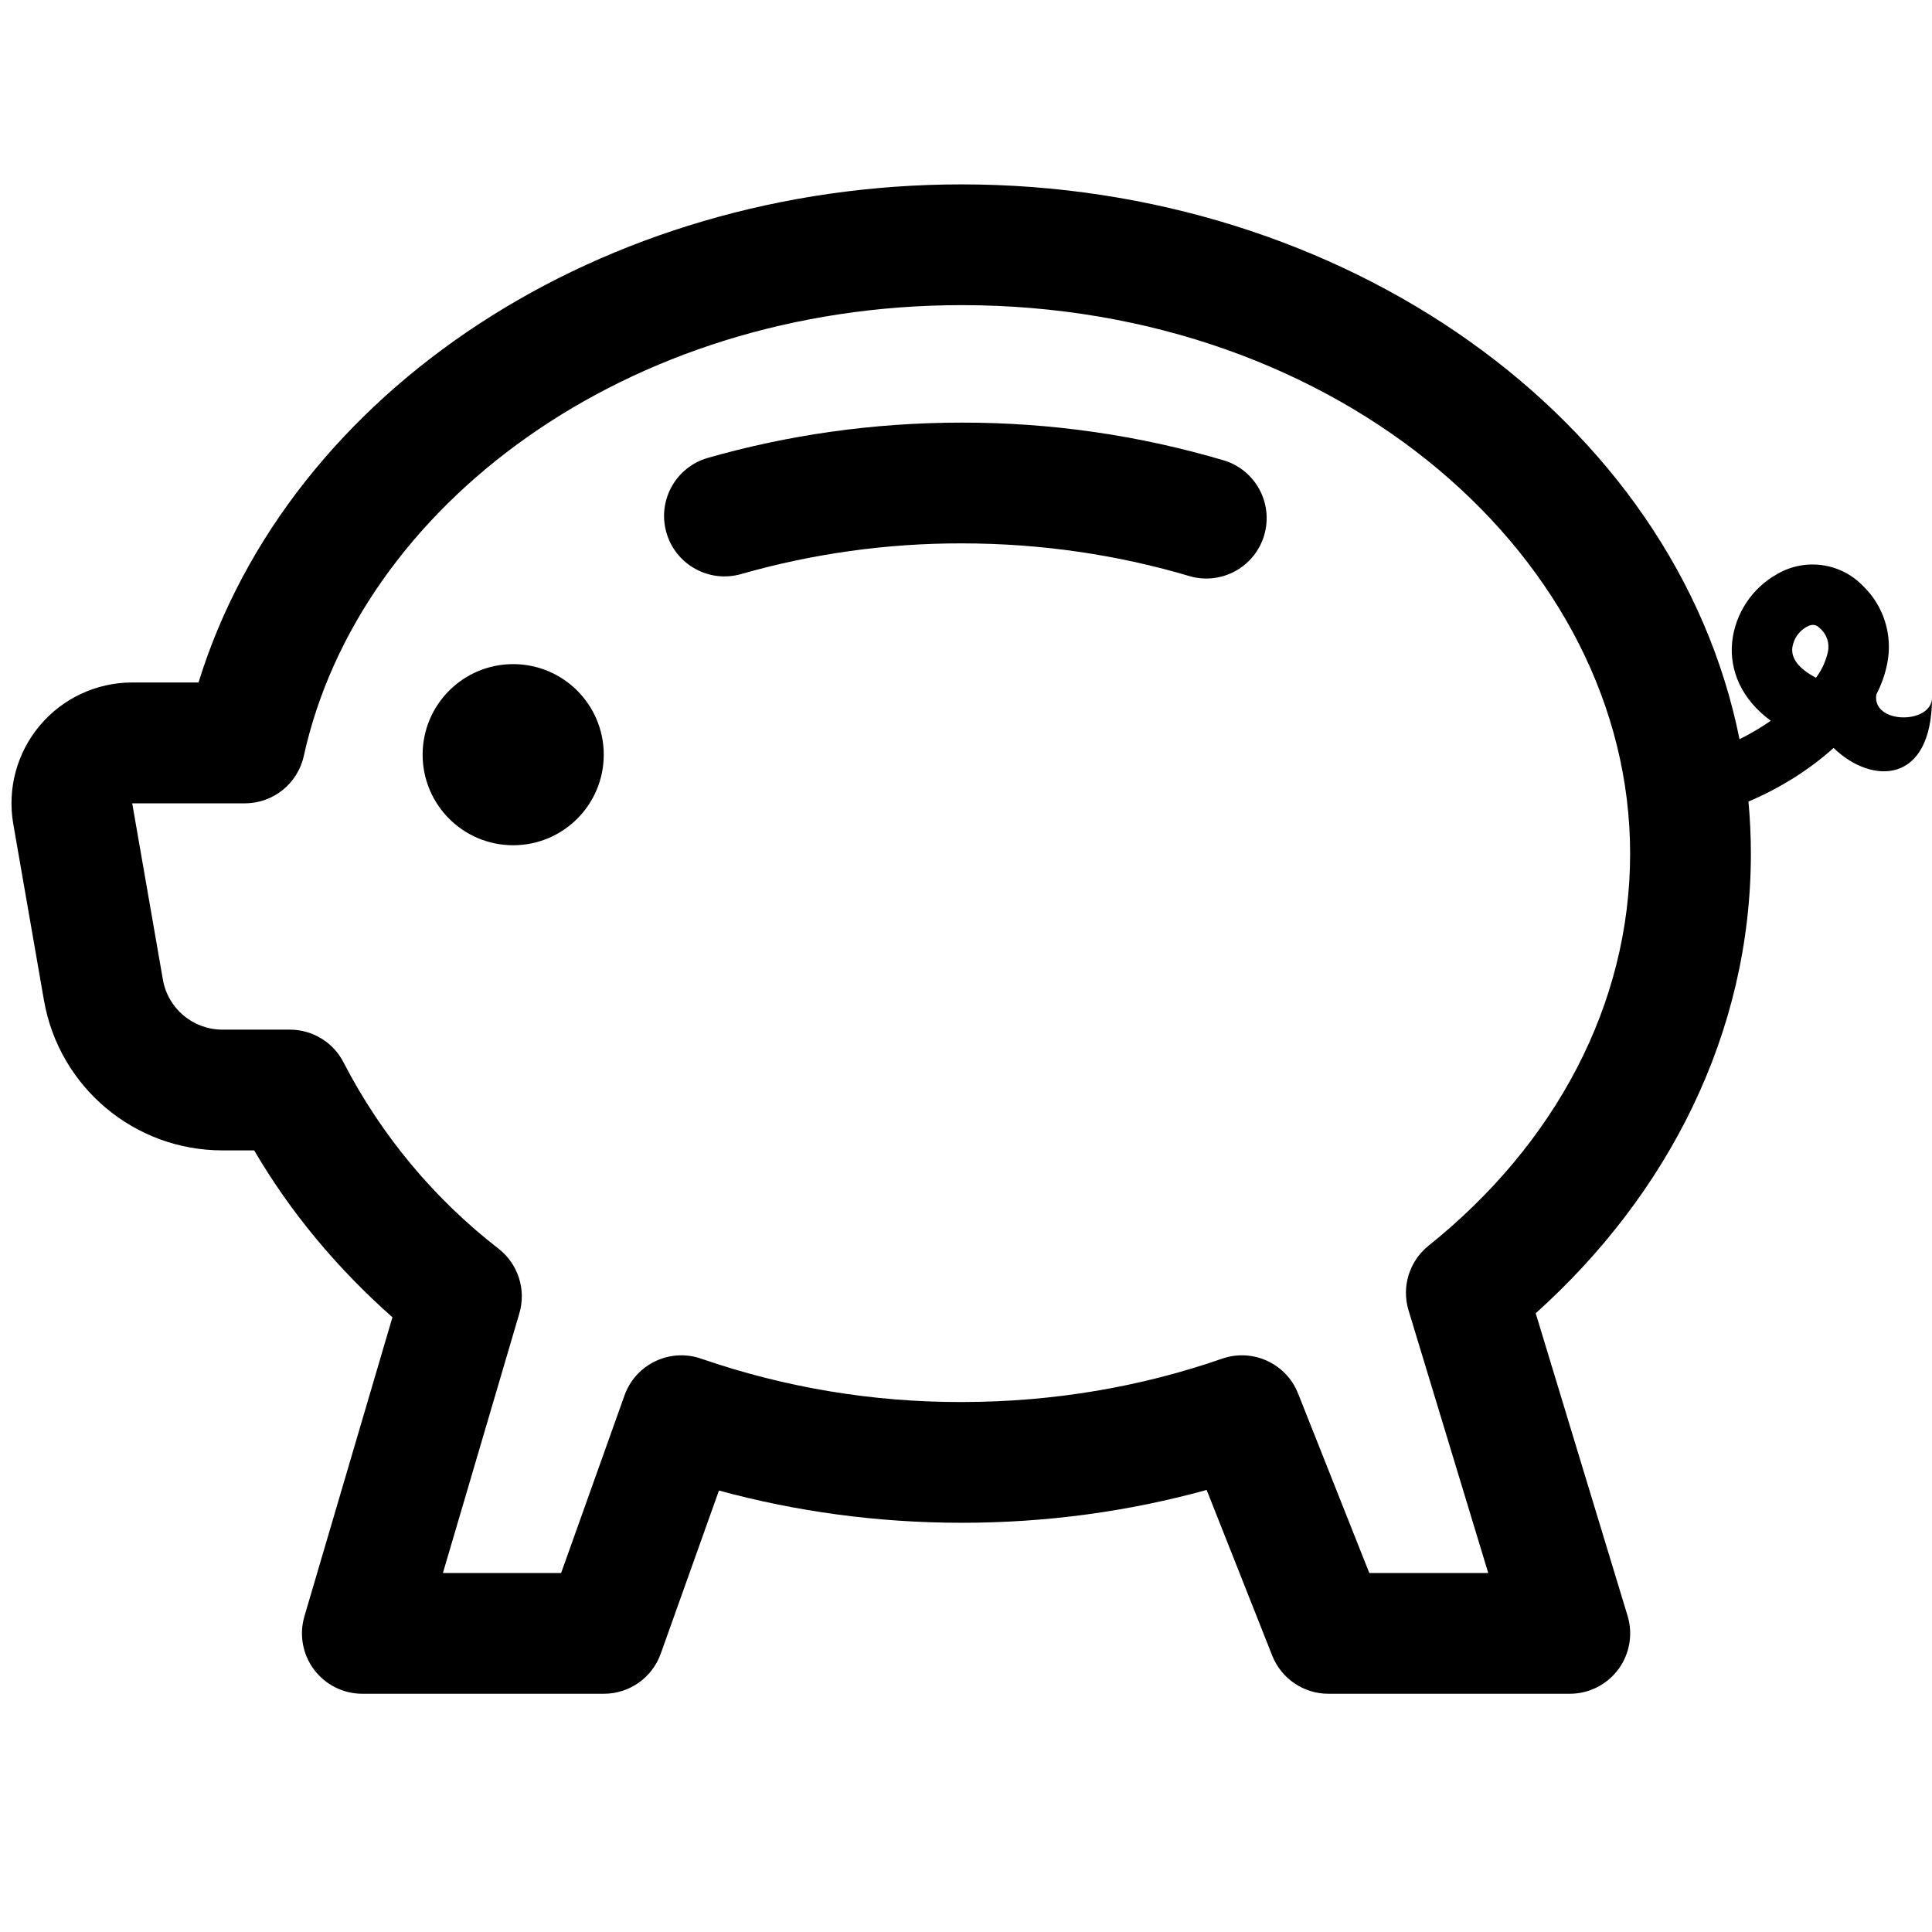
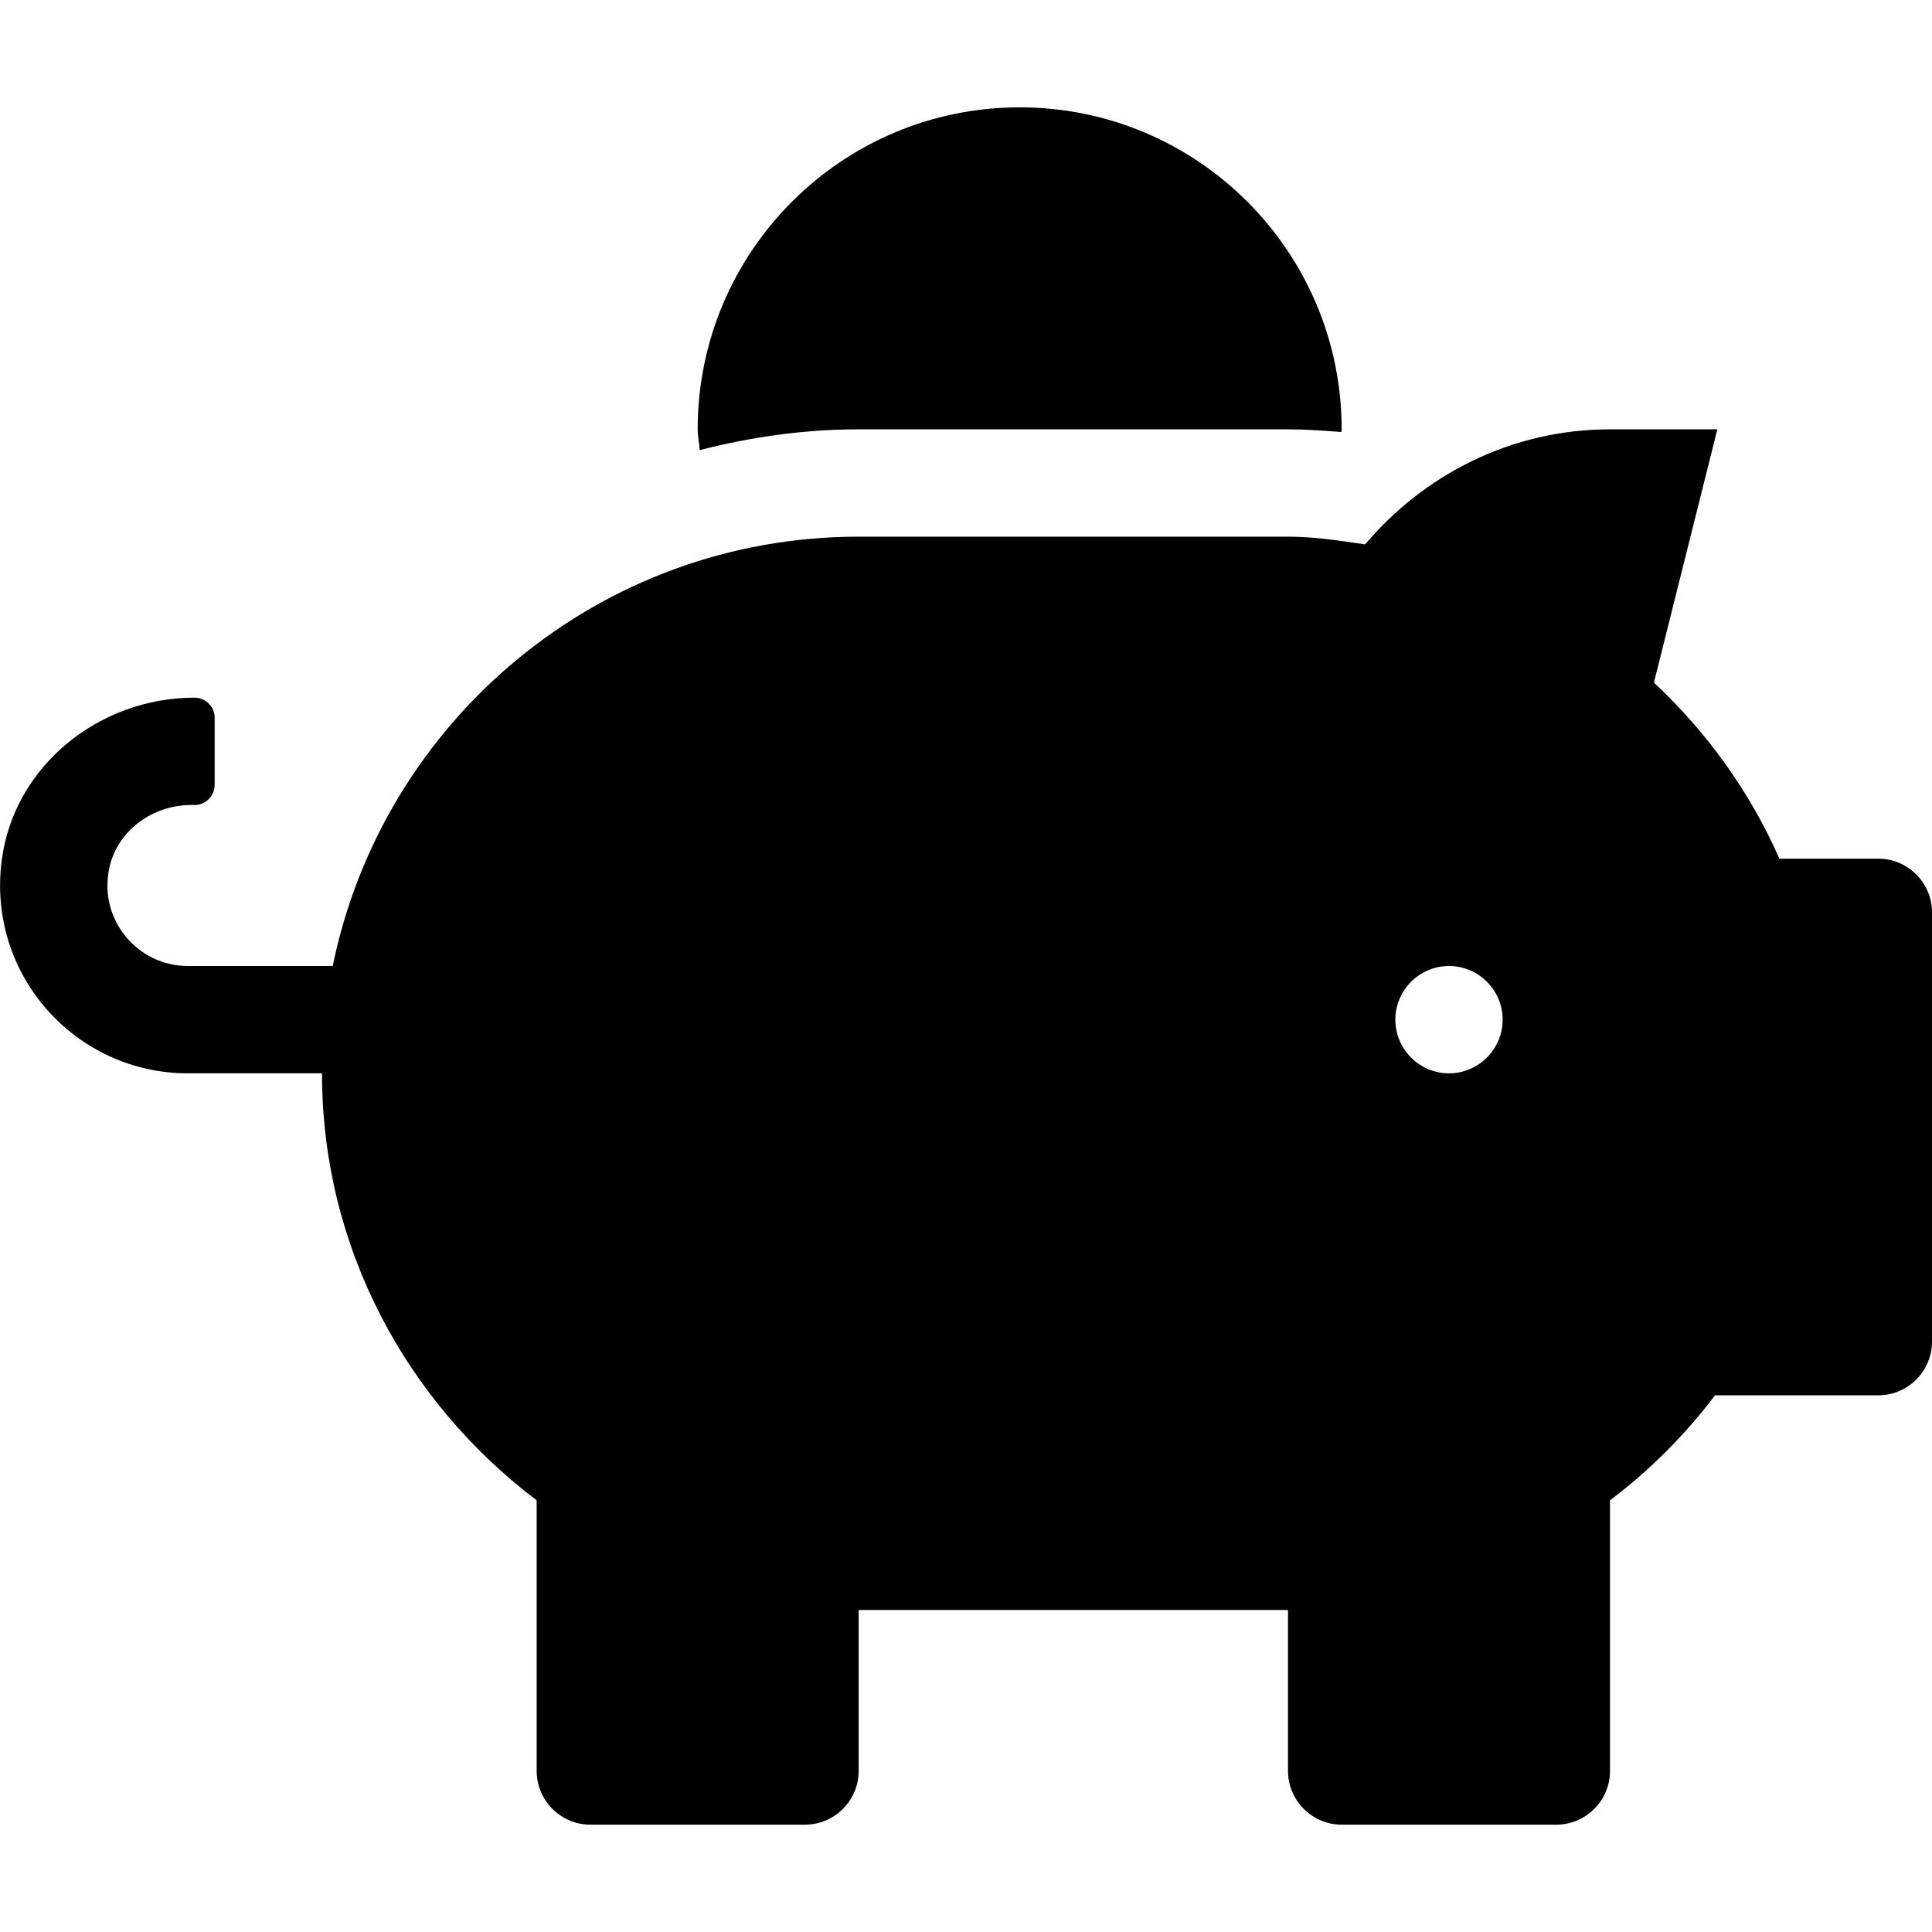
- <svg xmlns="http://www.w3.org/2000/svg" width="36" height="36" fill="currentColor" class="bi bi-piggy-bank" viewBox="0 0 16 16">
-   <path d="M5 6.25a.75.75 0 1 1-1.5 0 .75.75 0 0 1 1.5 0zm1.138-1.496A6.613 6.613 0 0 1 7.964 4.5c.666 0 1.303.097 1.893.273a.5.5 0 0 0 .286-.958A7.602 7.602 0 0 0 7.964 3.5c-.734 0-1.441.103-2.102.292a.5.5 0 1 0 .276.962z" />
-   <path fill-rule="evenodd" d="M7.964 1.527c-2.977 0-5.571 1.704-6.32 4.125h-.55A1 1 0 0 0 .11 6.824l.254 1.46a1.5 1.5 0 0 0 1.478 1.243h.263c.3.513.688.978 1.145 1.382l-.729 2.477a.5.5 0 0 0 .48.641h2a.5.5 0 0 0 .471-.332l.482-1.351c.635.173 1.31.267 2.011.267.707 0 1.388-.095 2.028-.272l.543 1.372a.5.5 0 0 0 .465.316h2a.5.5 0 0 0 .478-.645l-.761-2.506C13.81 9.895 14.5 8.559 14.5 7.069c0-.145-.007-.29-.02-.431.261-.11.508-.266.705-.444.315.306.815.306.815-.417 0 .223-.5.223-.461-.026a.95.95 0 0 0 .09-.255.7.7 0 0 0-.202-.645.58.58 0 0 0-.707-.098.735.735 0 0 0-.375.562c-.024.243.082.48.32.654a2.112 2.112 0 0 1-.259.153c-.534-2.664-3.284-4.595-6.442-4.595zM2.516 6.26c.455-2.066 2.667-3.733 5.448-3.733 3.146 0 5.536 2.114 5.536 4.542 0 1.254-.624 2.41-1.67 3.248a.5.5 0 0 0-.165.535l.66 2.175h-.985l-.59-1.487a.5.5 0 0 0-.629-.288c-.661.23-1.39.359-2.157.359a6.558 6.558 0 0 1-2.157-.359.5.5 0 0 0-.635.304l-.525 1.471h-.979l.633-2.15a.5.5 0 0 0-.17-.534 4.649 4.649 0 0 1-1.284-1.541.5.5 0 0 0-.446-.275h-.56a.5.5 0 0 1-.492-.414l-.254-1.46h.933a.5.5 0 0 0 .488-.393zm12.621-.857a.565.565 0 0 1-.098.21.704.704 0 0 1-.044-.025c-.146-.09-.157-.175-.152-.223a.236.236 0 0 1 .117-.173c.049-.027.08-.021.113.012a.202.202 0 0 1 .064.199z" />
+ <svg xmlns="http://www.w3.org/2000/svg" aria-hidden="true" height="24" width="24" focusable="false" data-prefix="fas" data-icon="piggy-bank" class="svg-inline--fa fa-piggy-bank fa-w-18" role="img" viewBox="0 0 576 512">
+   <path fill="currentColor" d="M560 224h-29.5c-8.8-20-21.6-37.7-37.4-52.5L512 96h-32c-29.4 0-55.4 13.5-73 34.3-7.6-1.1-15.1-2.3-23-2.3H256c-77.4 0-141.9 55-156.8 128H56c-14.8 0-26.5-13.5-23.5-28.8C34.7 215.8 45.4 208 57 208h1c3.3 0 6-2.7 6-6v-20c0-3.3-2.7-6-6-6-28.5 0-53.9 20.4-57.5 48.6C-3.9 258.8 22.7 288 56 288h40c0 52.2 25.4 98.1 64 127.3V496c0 8.8 7.2 16 16 16h64c8.8 0 16-7.2 16-16v-48h128v48c0 8.8 7.2 16 16 16h64c8.8 0 16-7.2 16-16v-80.7c11.8-8.9 22.3-19.4 31.3-31.3H560c8.8 0 16-7.2 16-16V240c0-8.8-7.2-16-16-16zm-128 64c-8.8 0-16-7.2-16-16s7.2-16 16-16 16 7.2 16 16-7.2 16-16 16zM256 96h128c5.4 0 10.7.4 15.9.8 0-.3.1-.5.1-.8 0-53-43-96-96-96s-96 43-96 96c0 2.1.5 4.1.6 6.2 15.2-3.9 31-6.2 47.4-6.2z" />
</svg>
